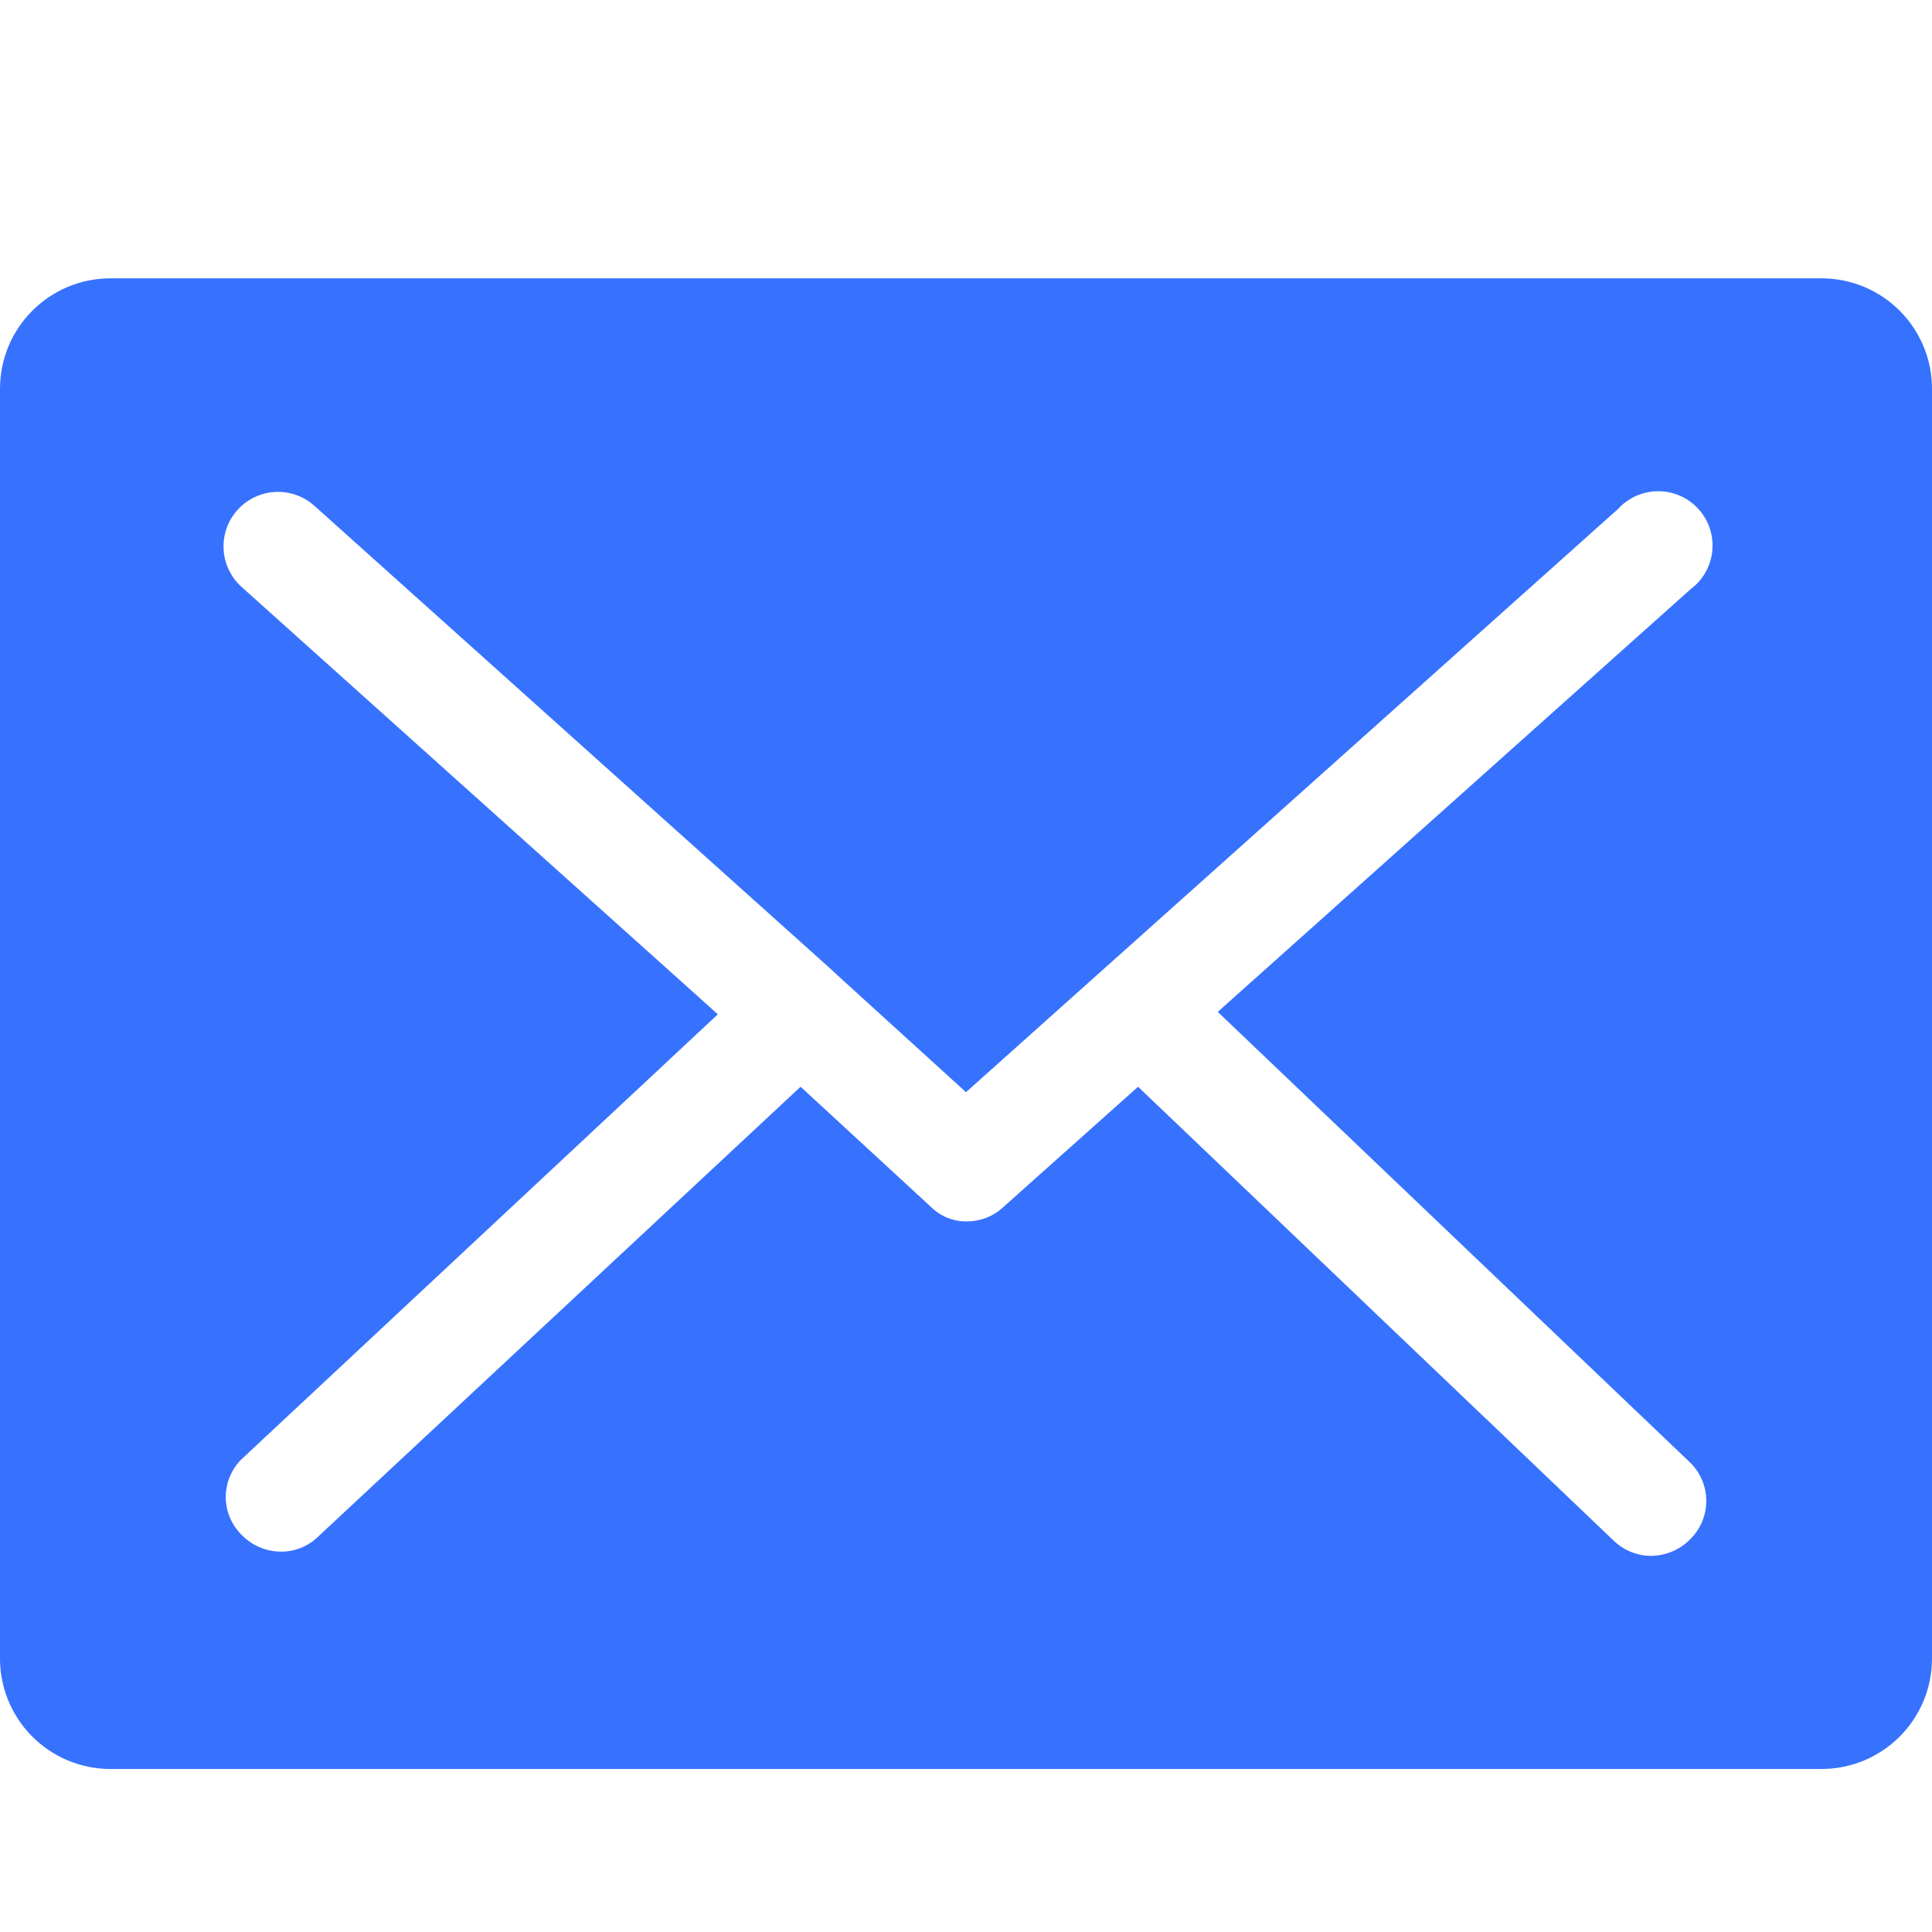
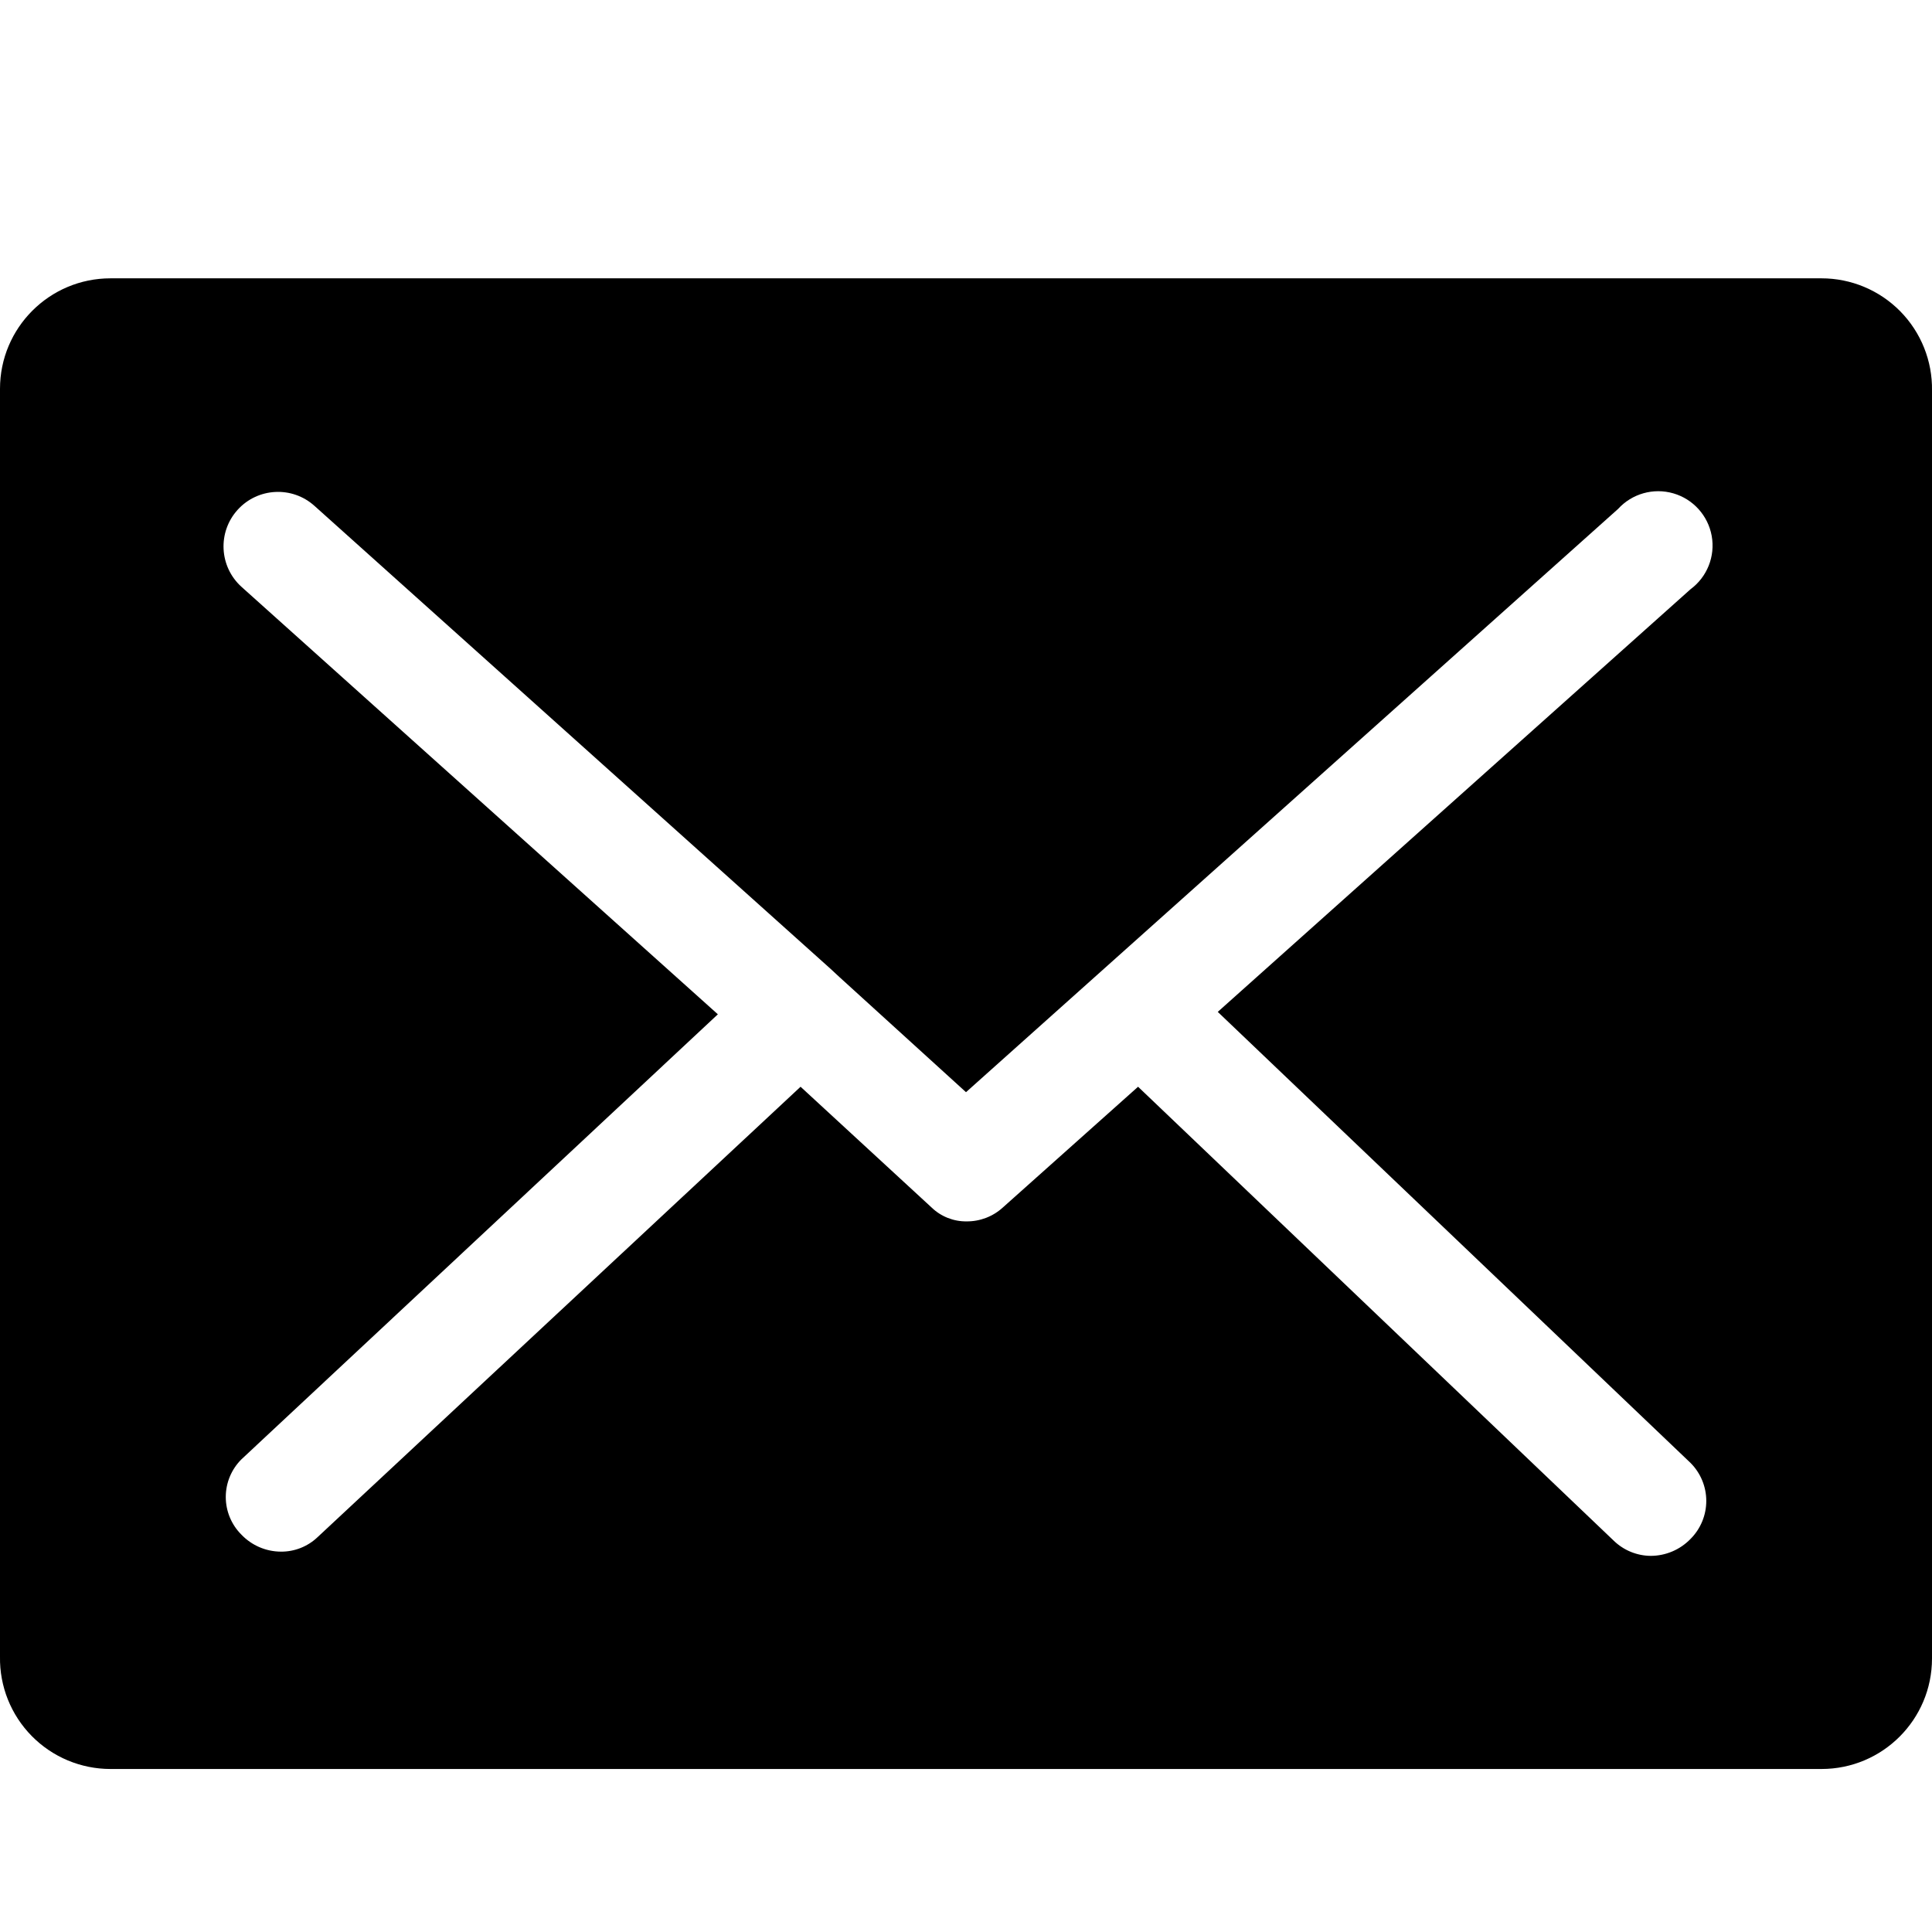
<svg xmlns="http://www.w3.org/2000/svg" id="Capa_1" data-name="Capa 1" viewBox="0 0 32 32">
-   <defs>
-     <style>.cls-1{fill:#3772ff;}</style>
-   </defs>
  <path class="cls-1" d="M28,24.23a.89.89,0,0,1,0,1.26.92.92,0,0,1-.66.28.89.89,0,0,1-.61-.25L18.85,18l-2.24,2a.88.88,0,0,1-.6.23.82.82,0,0,1-.58-.23L13.26,18l-8,7.46a.87.87,0,0,1-.61.24A.91.91,0,0,1,4,25.42a.88.88,0,0,1,0-1.25l7.89-7.37L4,9.72A.9.9,0,1,1,5.21,8.38l8.55,7.67.14.13s0,0,0,0L16,18.09l10.8-9.66A.9.9,0,1,1,28,9.76l-7.83,7ZM30.17,4.61H1.83A1.83,1.83,0,0,0,0,6.44v21A1.83,1.83,0,0,0,1.83,29.3H30.17A1.83,1.83,0,0,0,32,27.47v-21A1.83,1.83,0,0,0,30.17,4.61Z" />
</svg>
